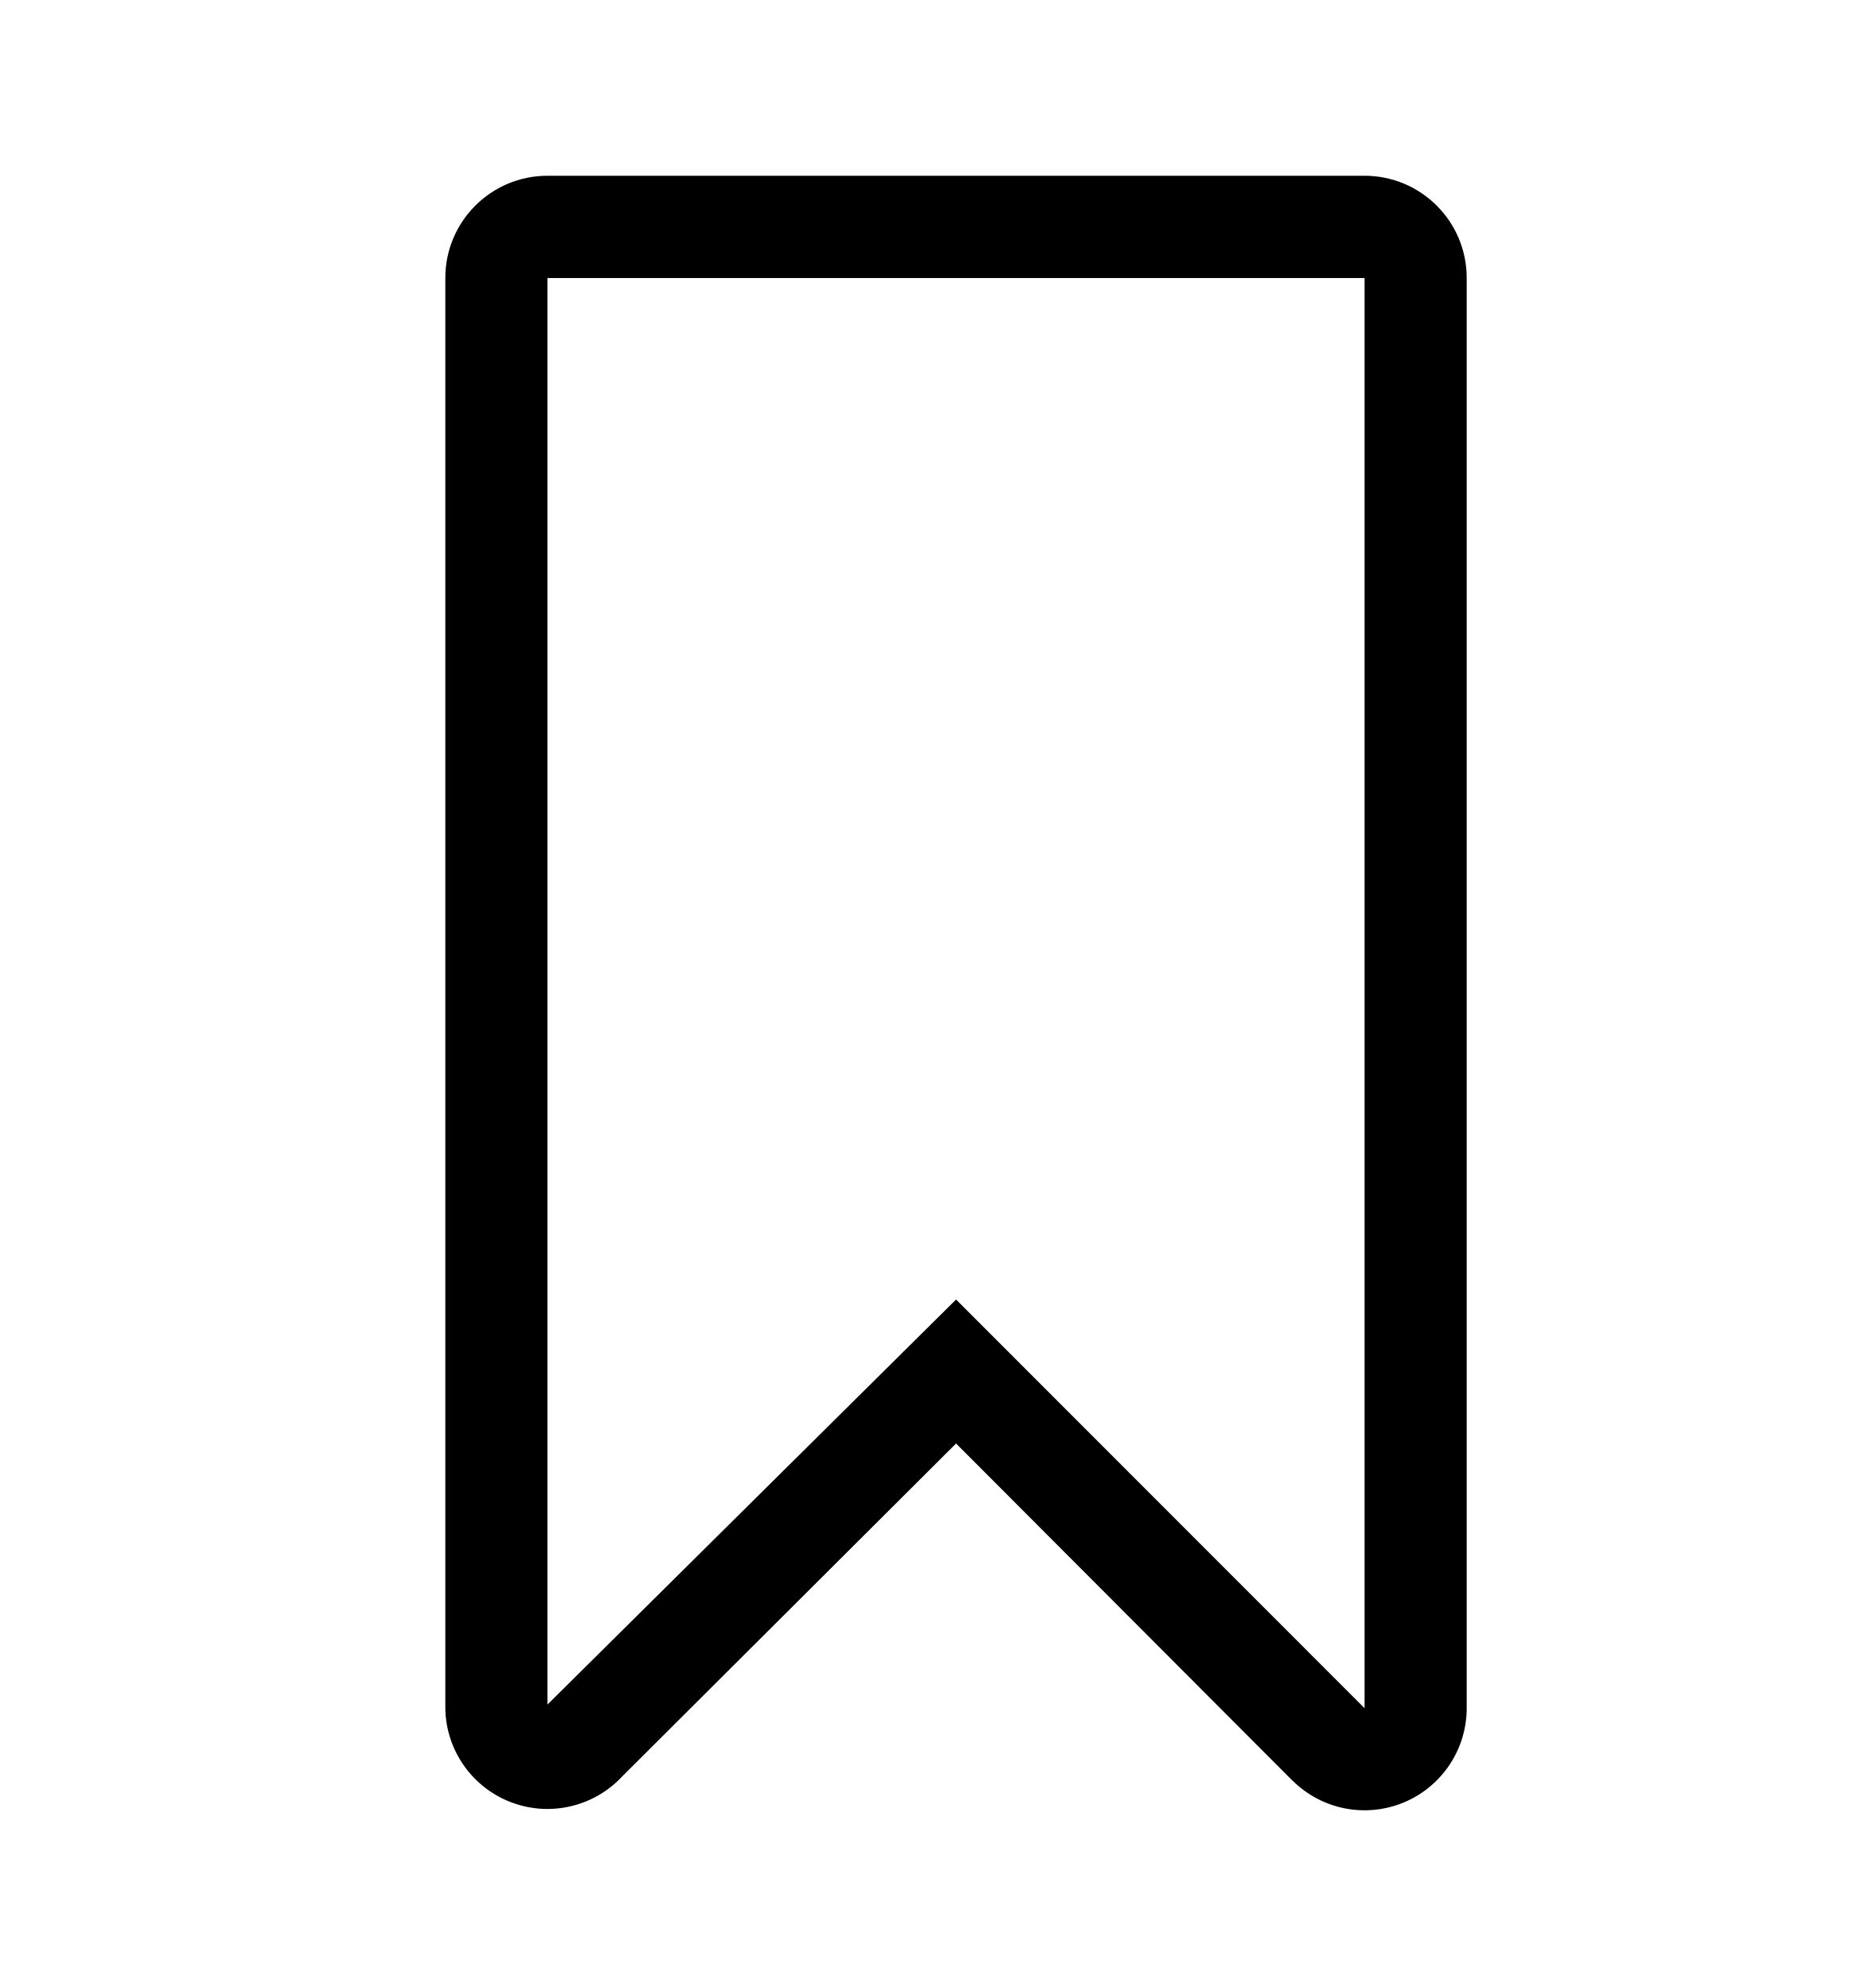
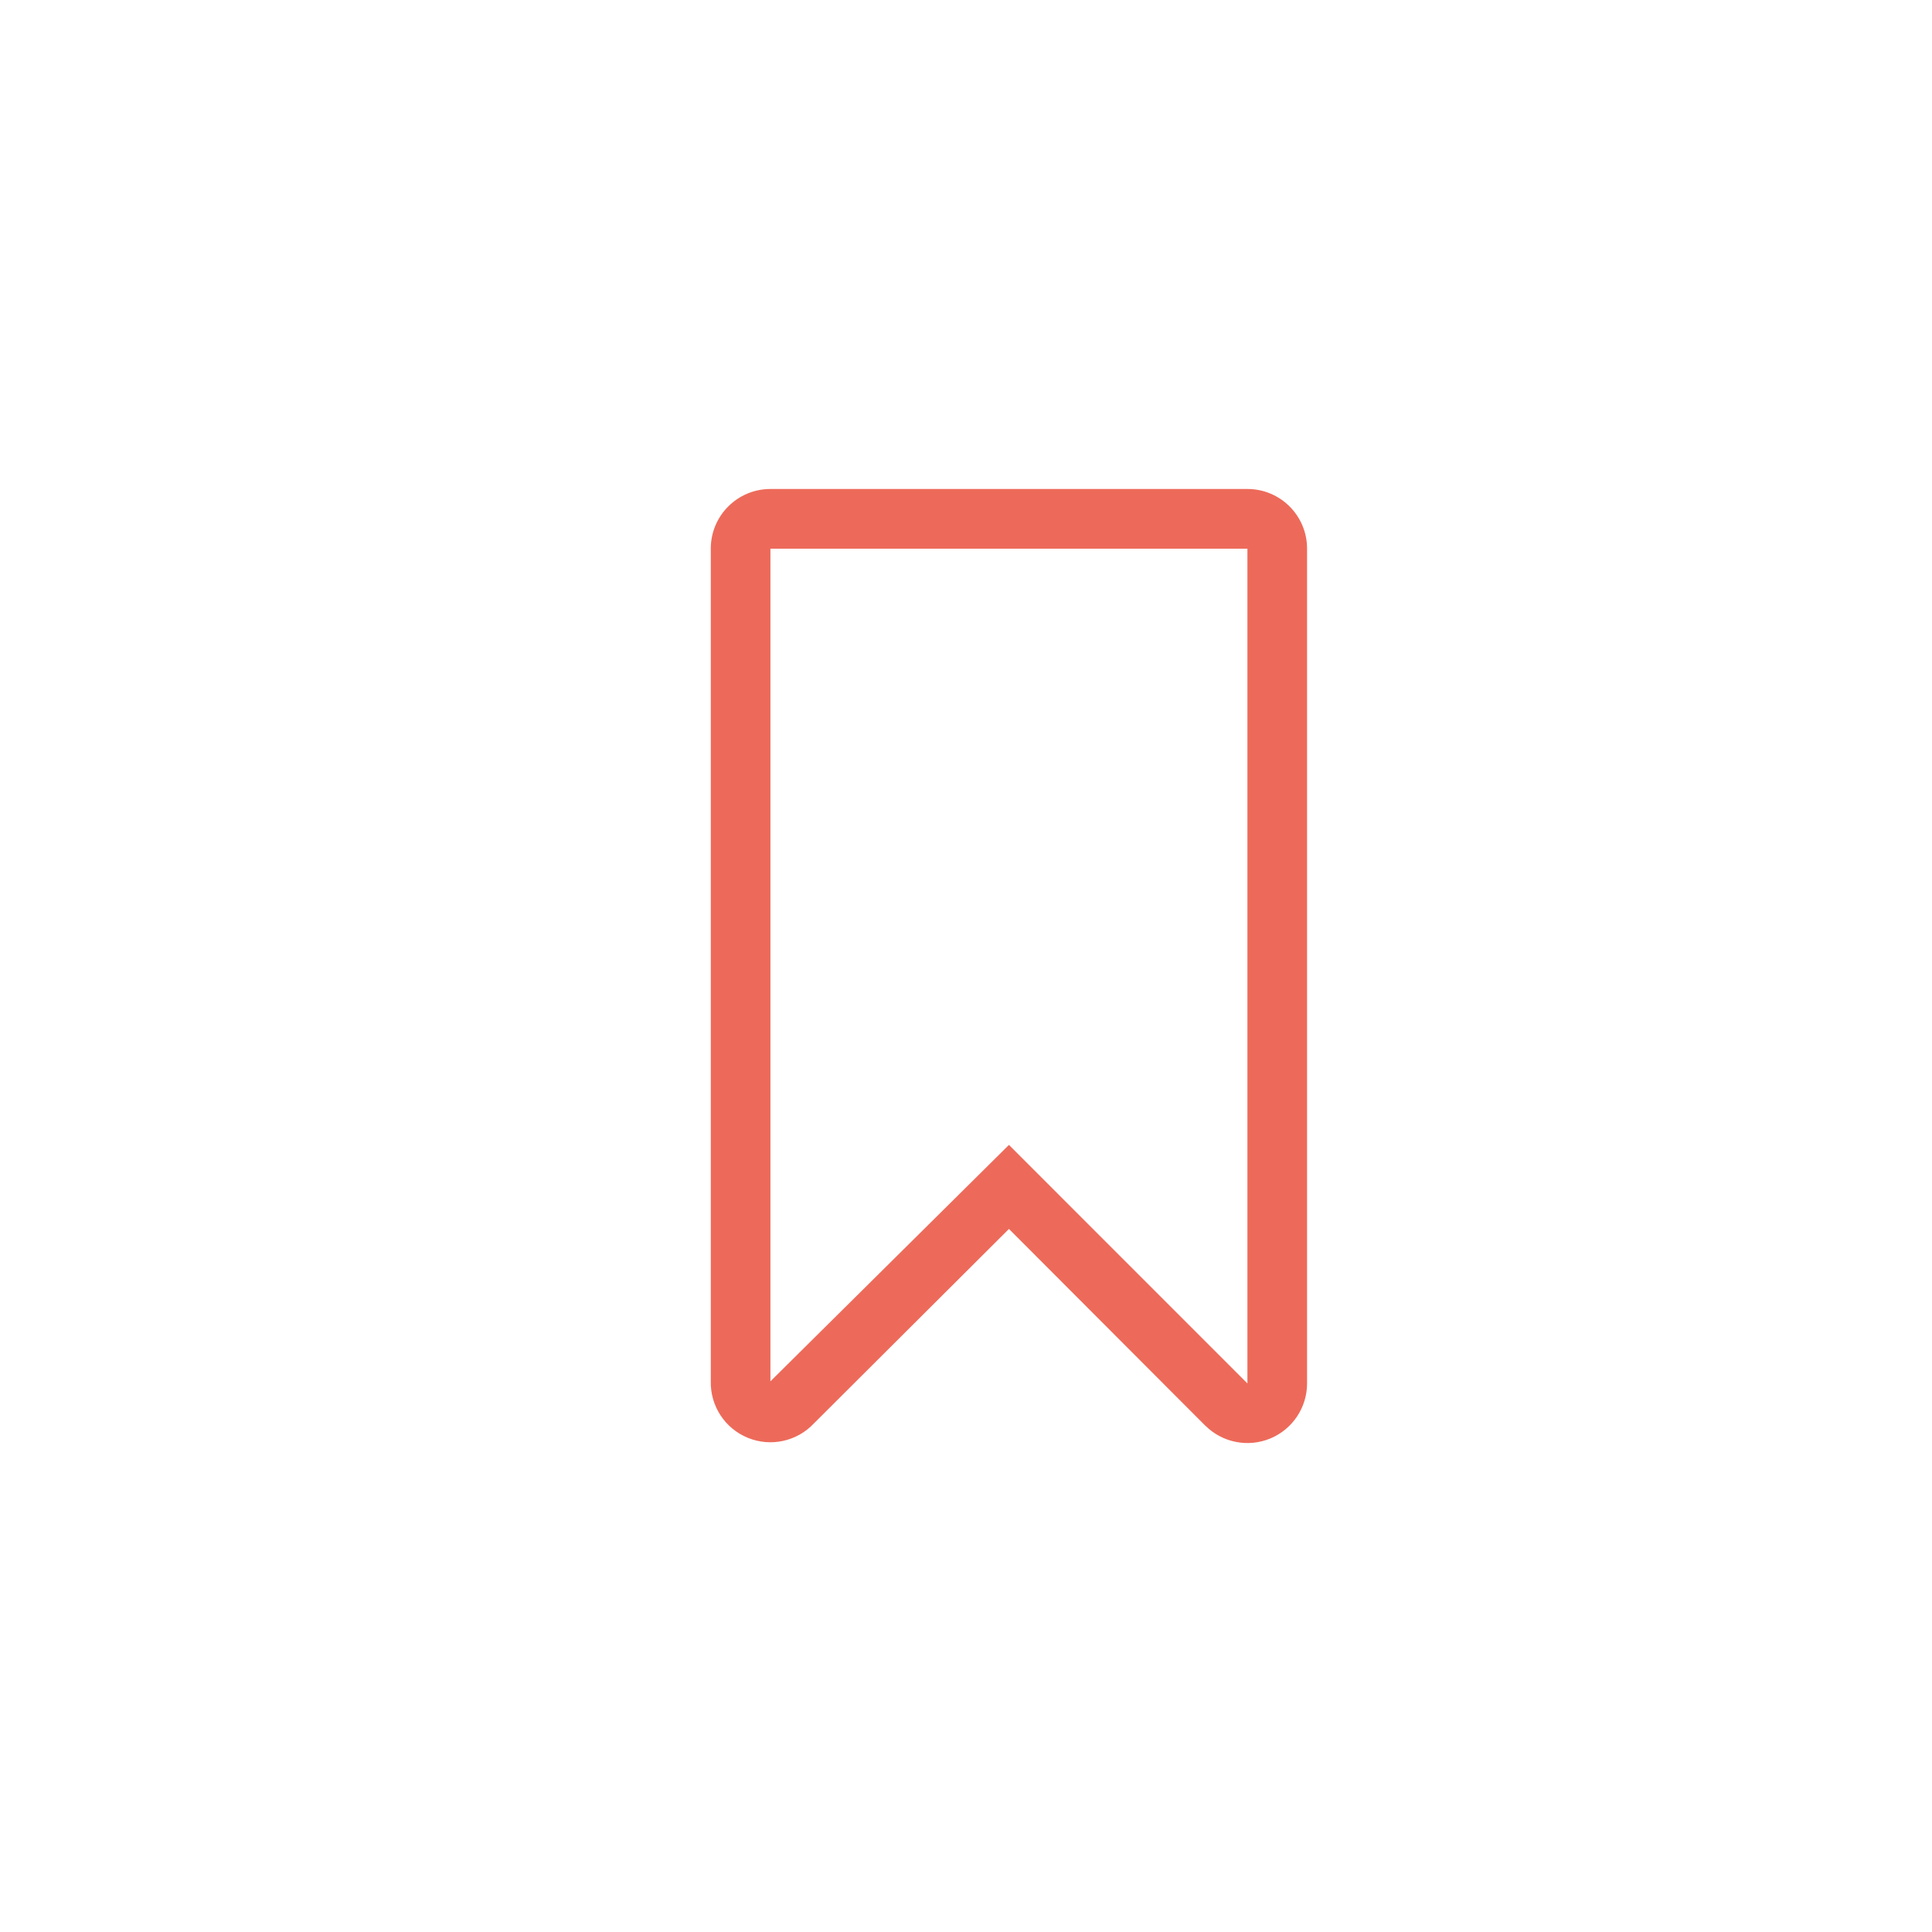
- <svg xmlns="http://www.w3.org/2000/svg" width="17" height="18" viewBox="0 0 17 18" fill="none">
-   <path d="M11.718 16.139a.926.926 0 0 0 1.578-.657V2.519a.926.926 0 0 0-.926-.926H4.963a.926.926 0 0 0-.926.926v12.93a.926.926 0 0 0 1.602.653l3.028-3.019 3.05 3.056zm.652-13.62v12.963l-3.703-3.704-3.704 3.671V2.52h7.407z" fill="#000" />
+ <svg xmlns="http://www.w3.org/2000/svg" width="30" height="30" viewBox="0 0 30 30" fill="none">
+   <path fill-rule="evenodd" clip-rule="evenodd" d="M18.718 22.139a.926.926 0 0 0 1.578-.657V8.519a.926.926 0 0 0-.926-.926h-7.407a.926.926 0 0 0-.926.926v12.93a.926.926 0 0 0 1.602.653l3.028-3.019 3.05 3.056zm.652-13.62v12.963l-3.703-3.704-3.704 3.671V8.52h7.407z" fill="#ED6A5A" />
</svg>
